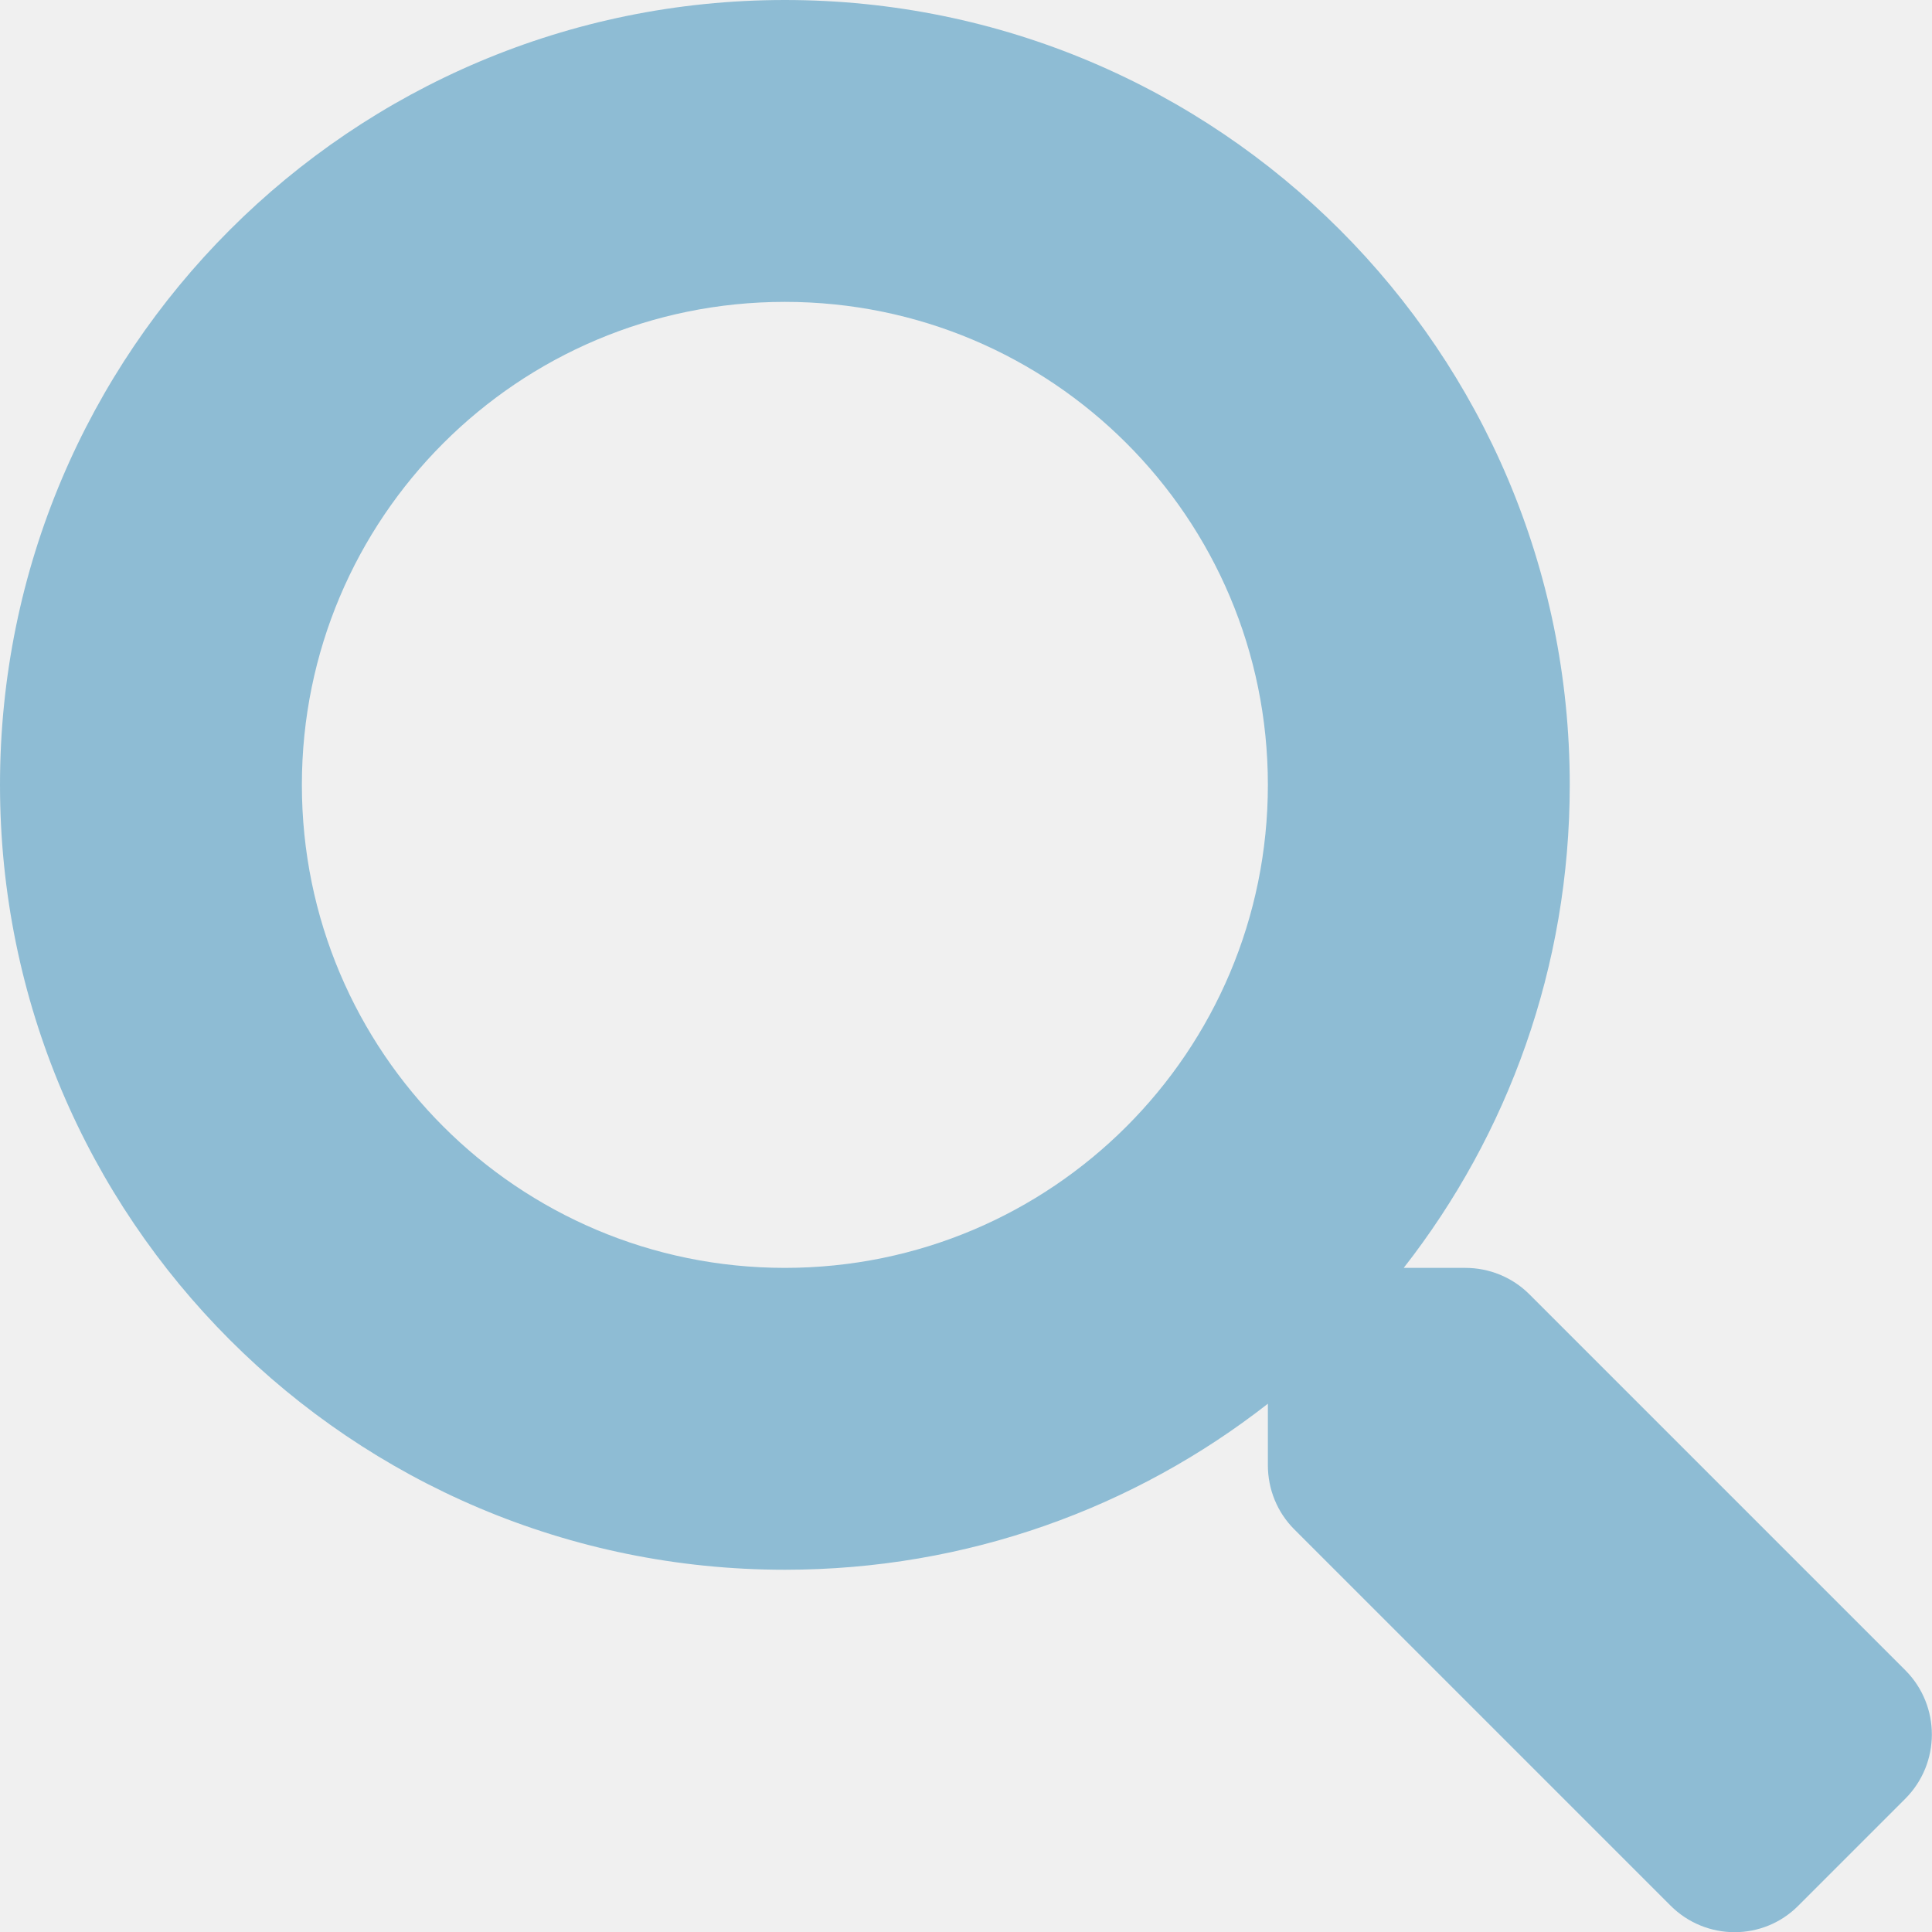
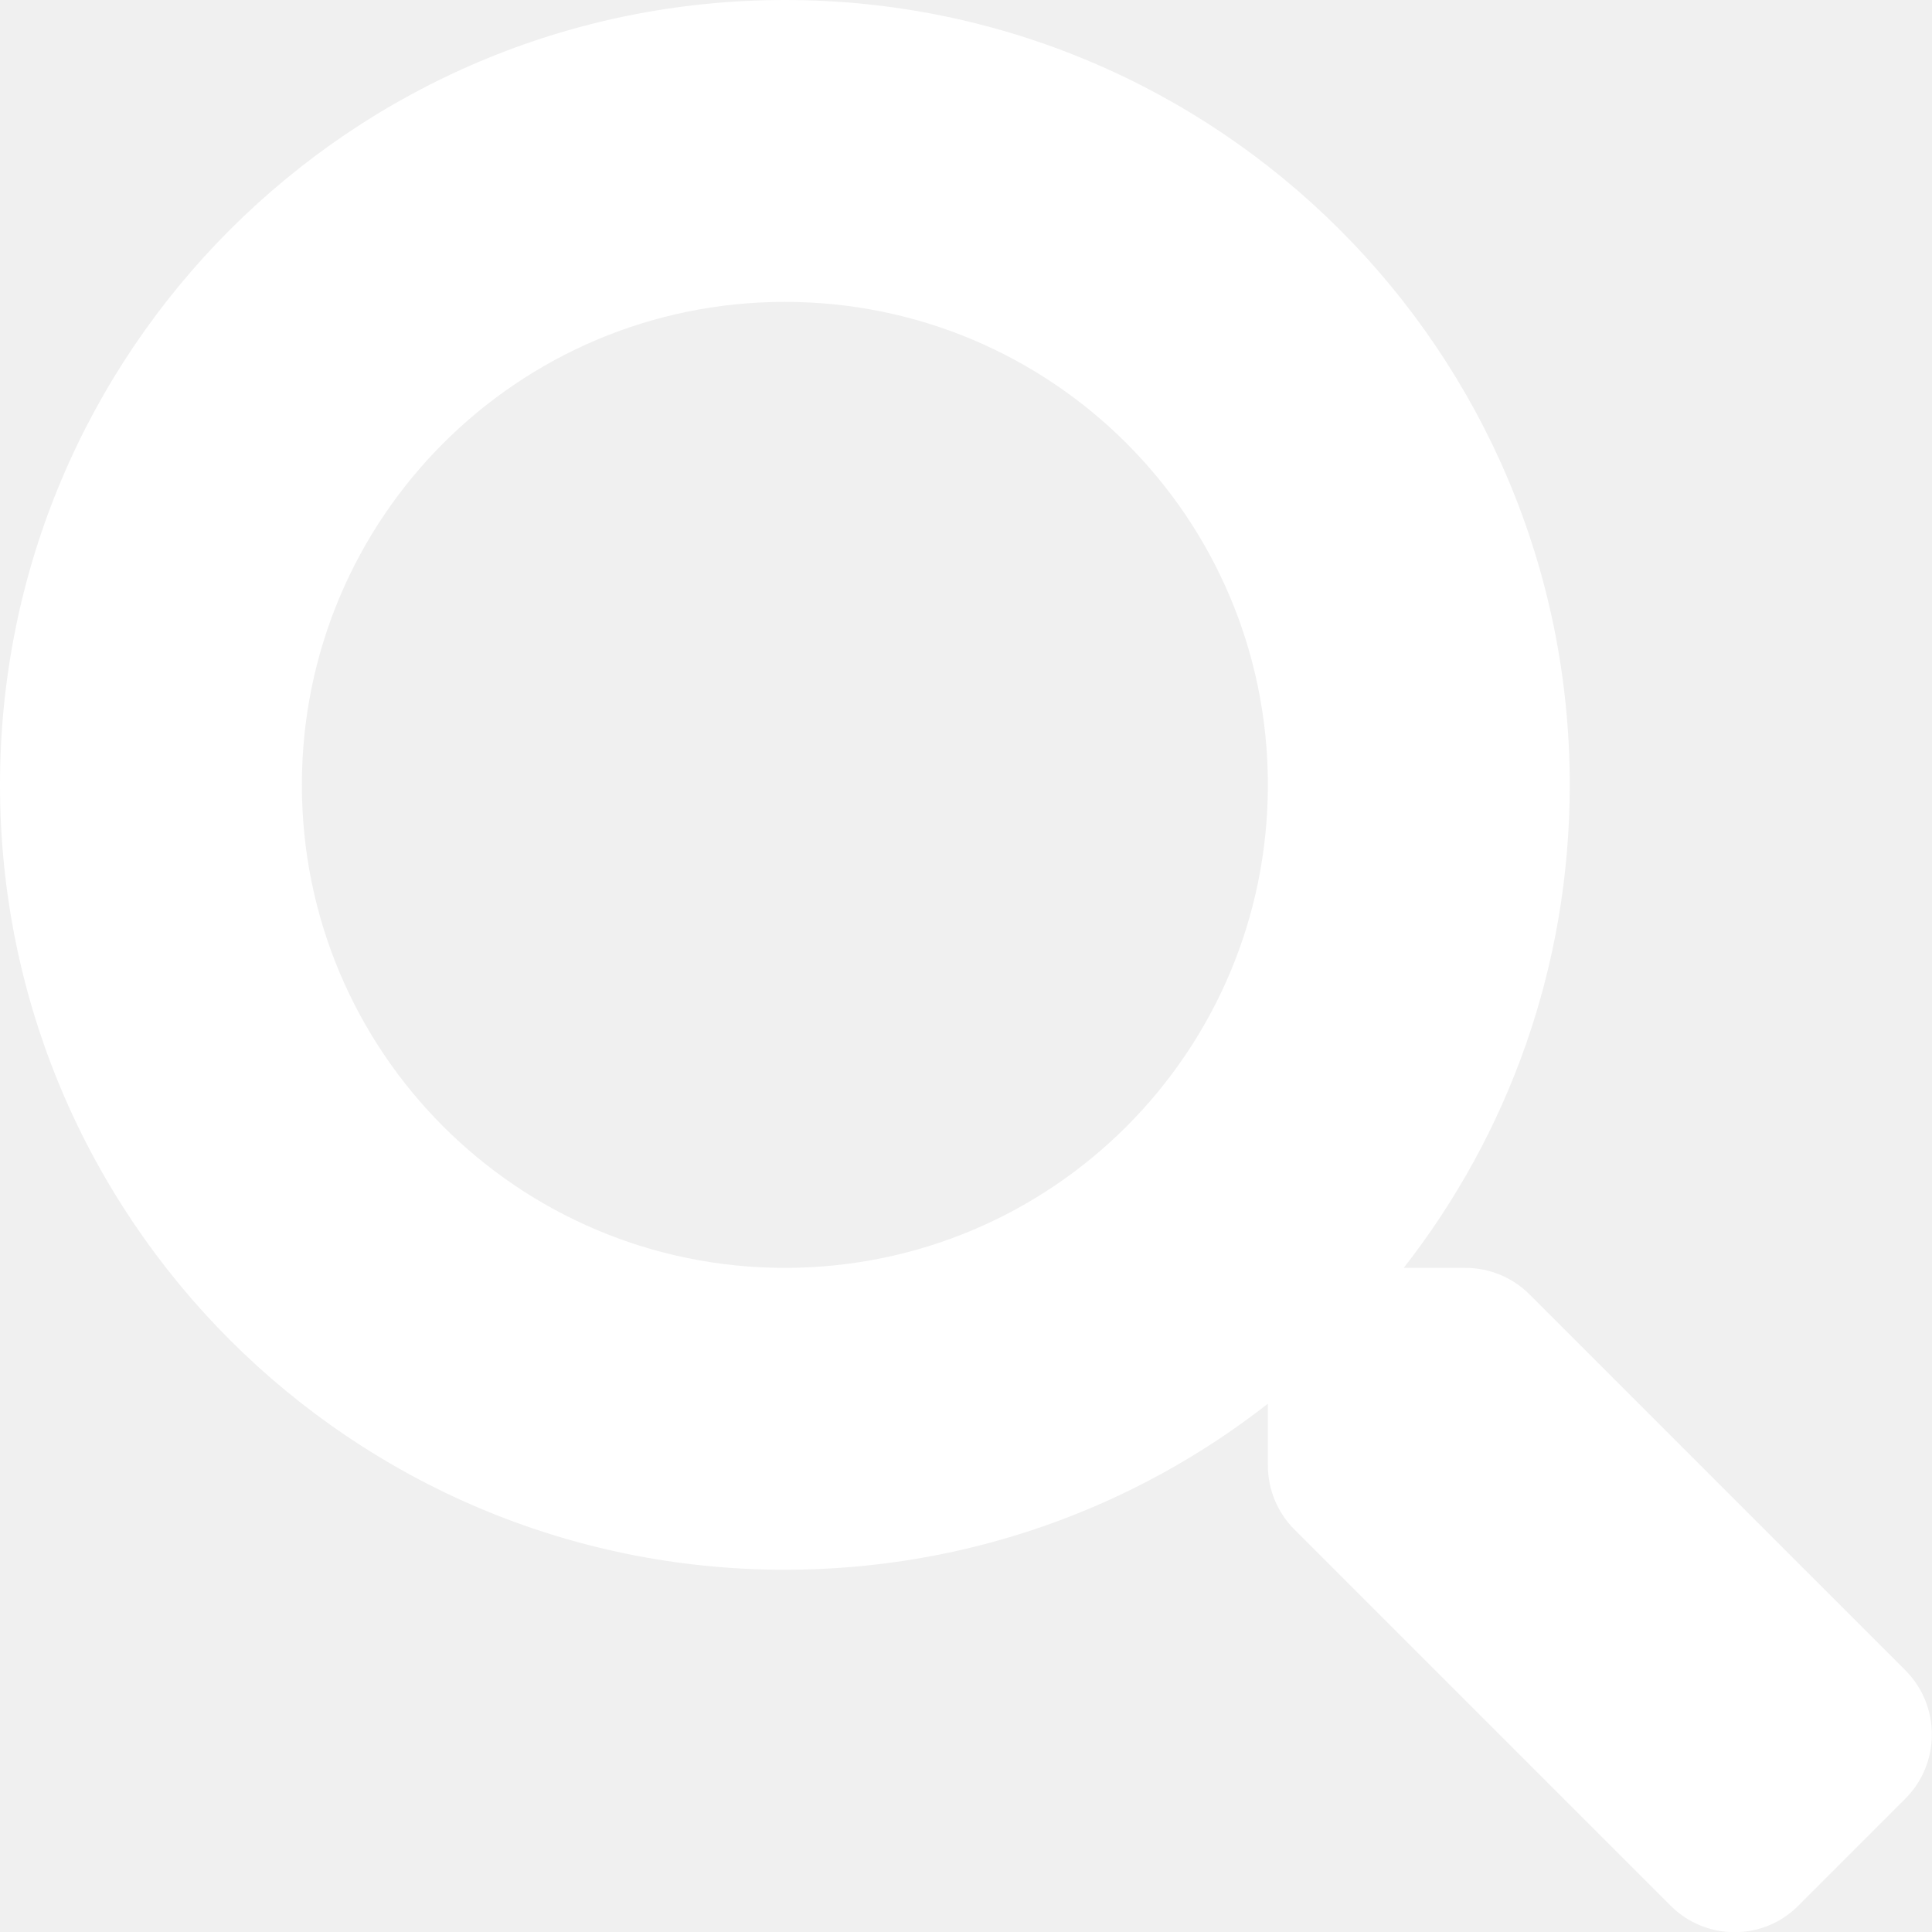
<svg xmlns="http://www.w3.org/2000/svg" aria-hidden="true" focusable="false" data-prefix="fas" data-icon="search" class="svg-inline--fa fa-search fa-w-16" role="img" viewBox="0 0 512 512">
-   <path fill="#8ebcd4" d="M505 442.7L405.3 343c-4.5-4.5-10.6-7-17-7H372c27.6-35.3 44-79.7 44-128C416 93.1 322.9 0 208 0S0 93.1 0 208s93.1 208 208 208c48.3 0 92.7-16.4 128-44v16.3c0 6.4 2.5 12.5 7 17l99.7 99.7c9.4 9.4 24.6 9.4 33.9 0l28.3-28.3c9.4-9.4 9.4-24.6.1-34zM208 336c-70.7 0-128-57.2-128-128 0-70.7 57.2-128 128-128 70.7 0 128 57.2 128 128 0 70.7-57.2 128-128 128z" />
+   <style>
+     
+     .search-svg{
+       fill: white;
+       
+     }
+ 
+   </style>
+   <path class="search-svg" d="M505 442.7L405.3 343c-4.5-4.5-10.6-7-17-7H372c27.6-35.3 44-79.7 44-128C416 93.1 322.9 0 208 0S0 93.1 0 208s93.1 208 208 208c48.3 0 92.7-16.4 128-44v16.3c0 6.4 2.5 12.5 7 17l99.7 99.7c9.4 9.4 24.6 9.4 33.9 0l28.3-28.3c9.4-9.4 9.4-24.6.1-34zM208 336c-70.7 0-128-57.2-128-128 0-70.7 57.2-128 128-128 70.7 0 128 57.2 128 128 0 70.7-57.2 128-128 128z" />
</svg>
